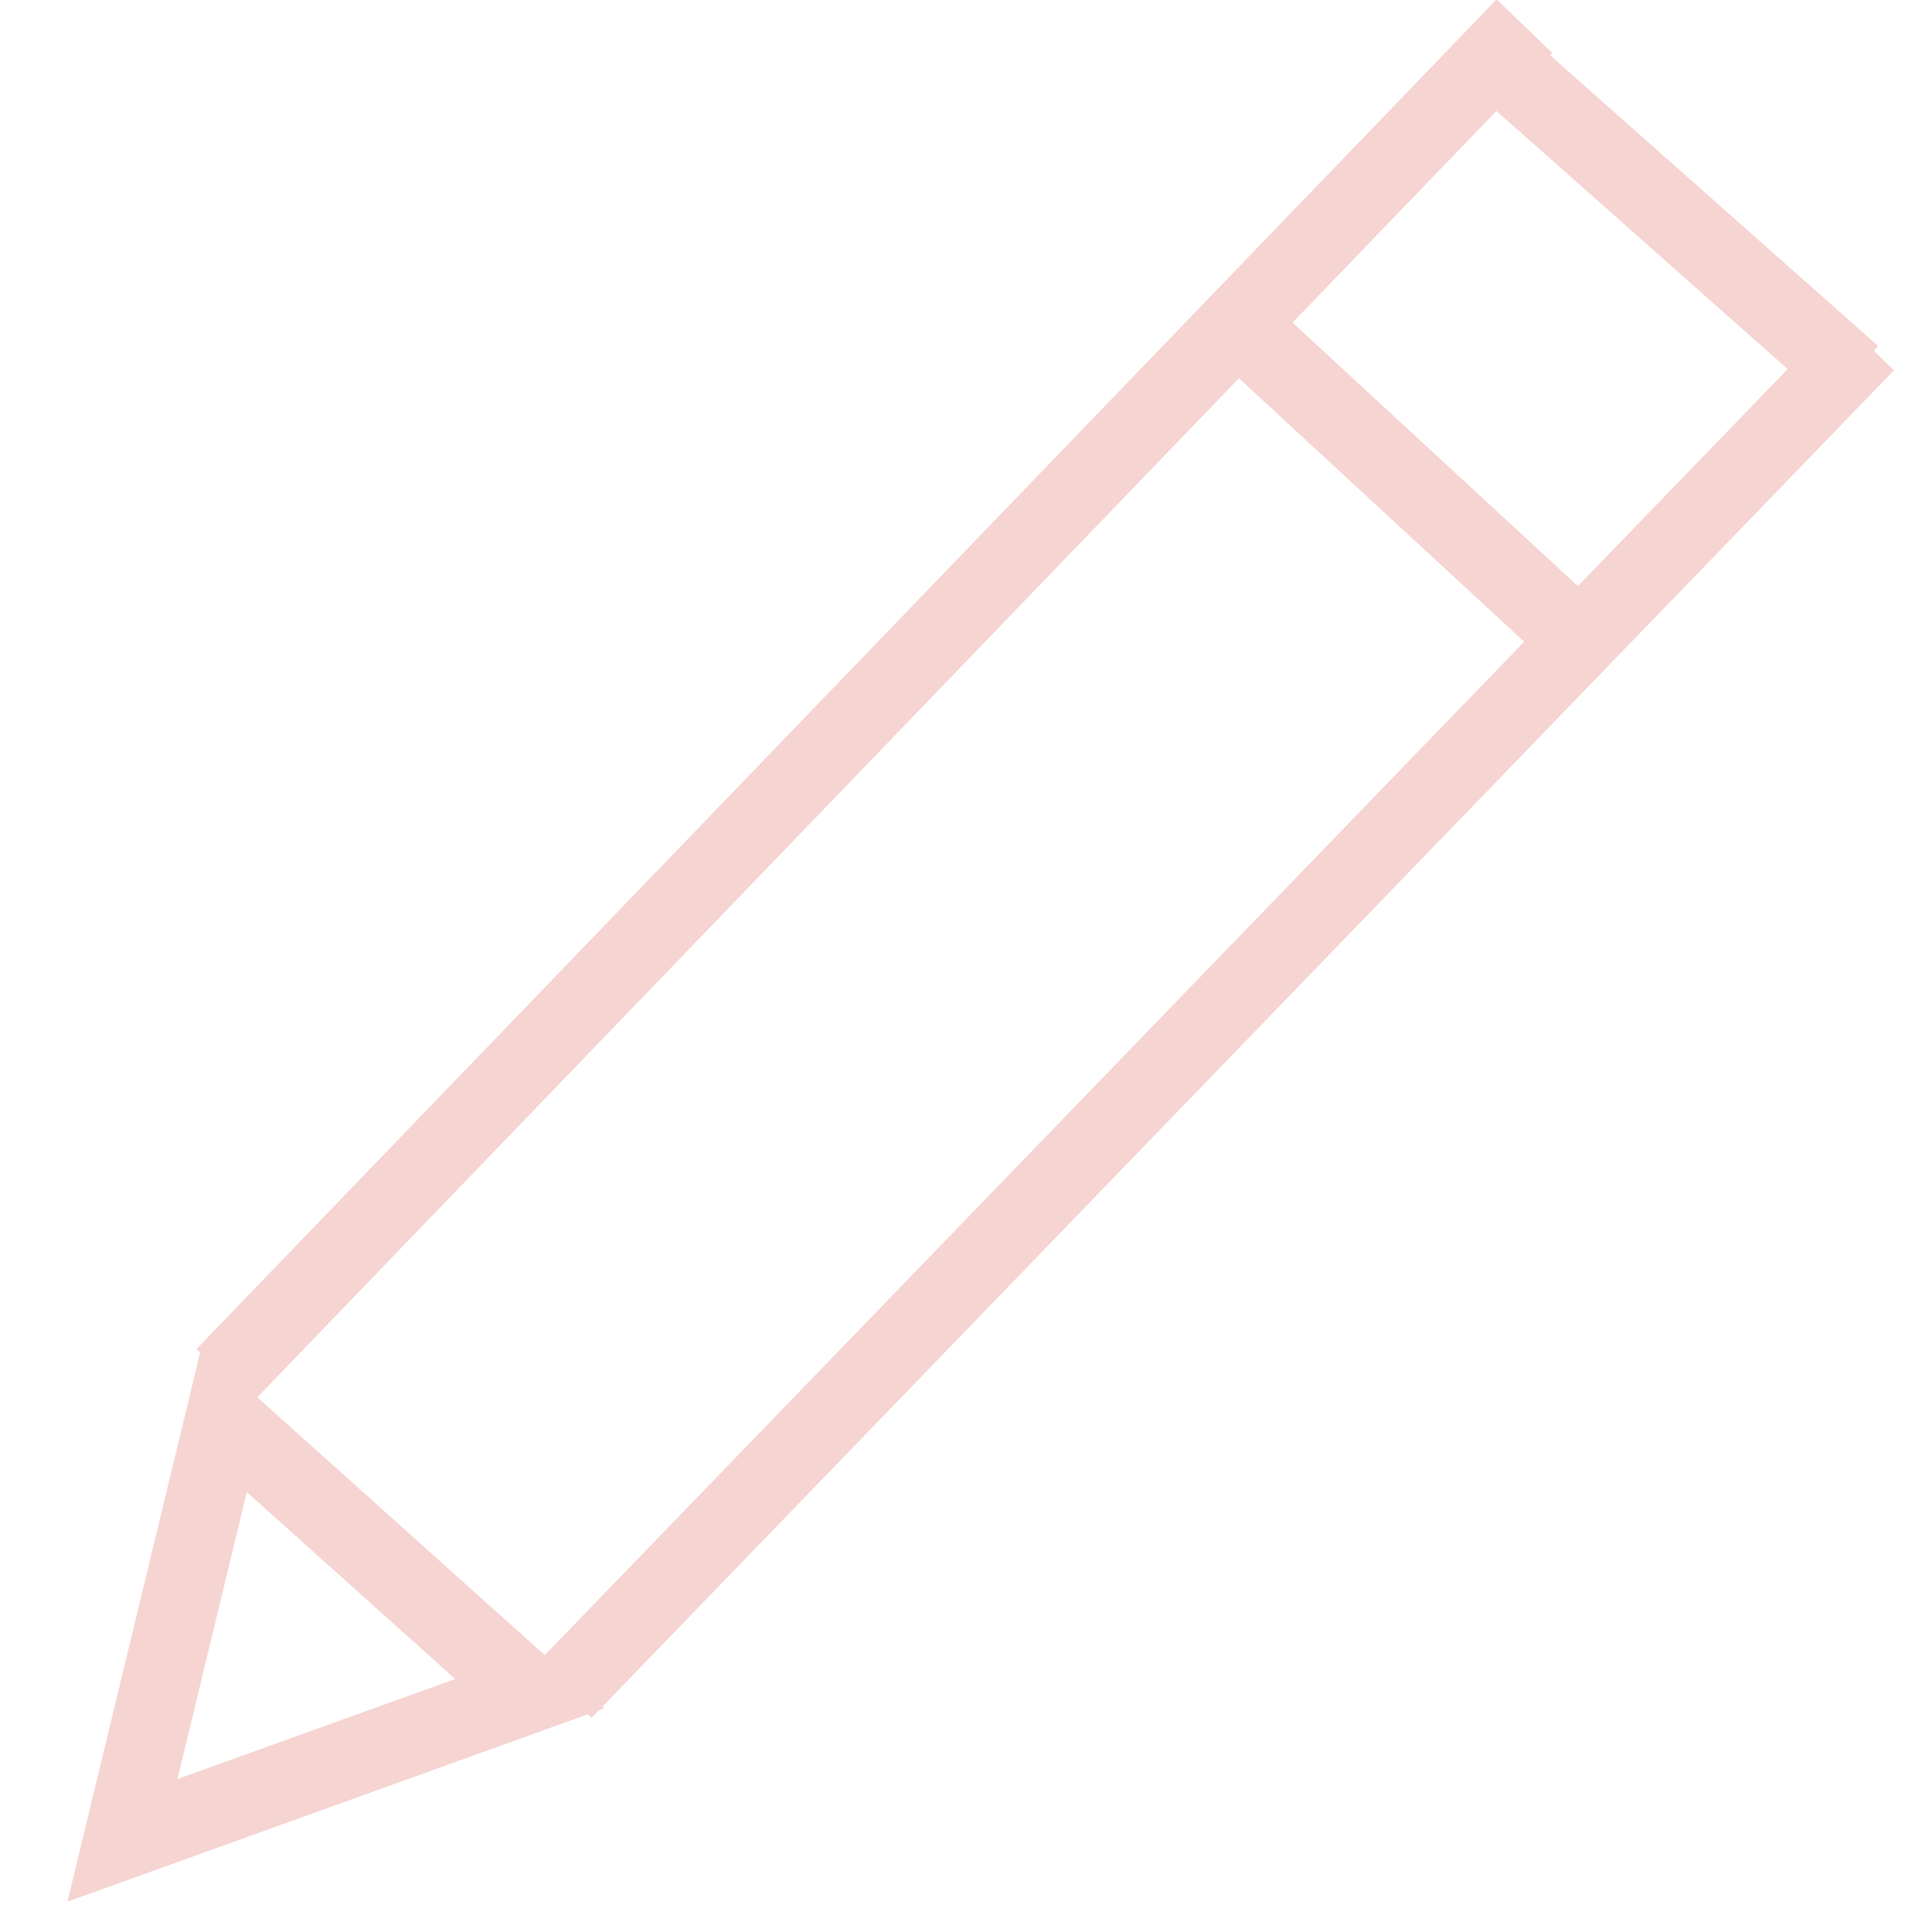
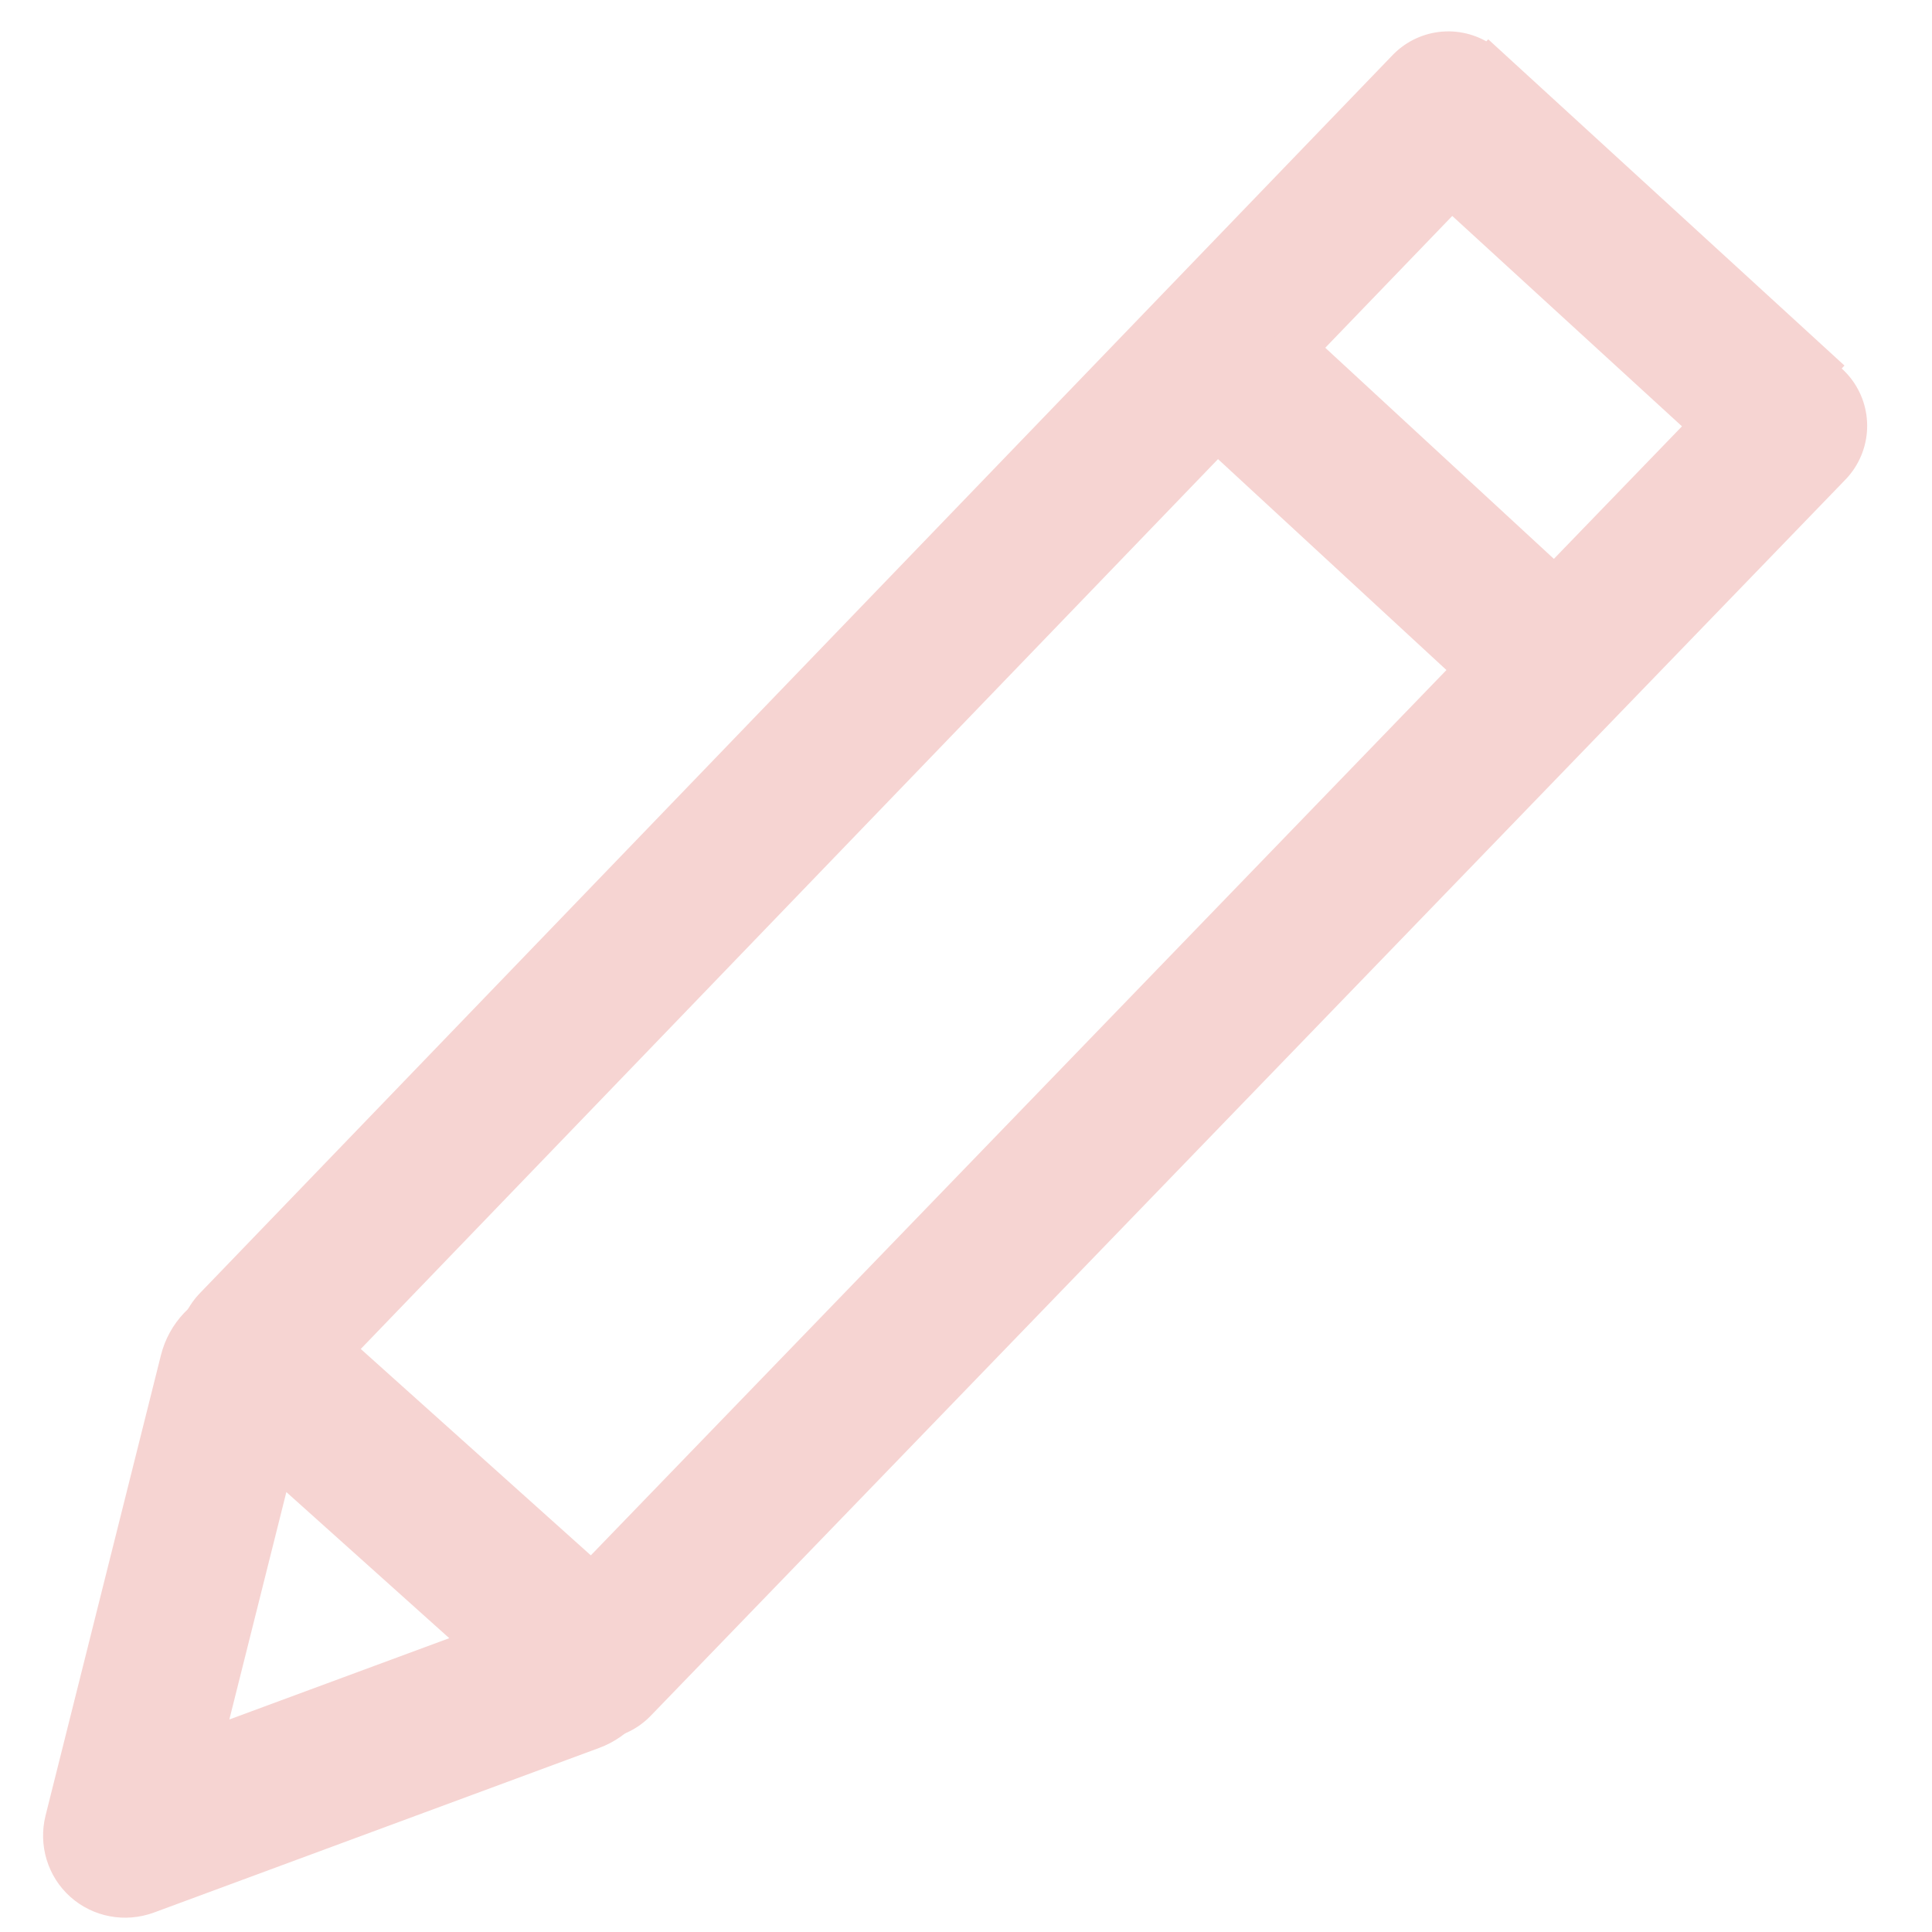
<svg xmlns="http://www.w3.org/2000/svg" width="100" zoomAndPan="magnify" viewBox="0 0 75 75" height="100" preserveAspectRatio="xMidYMid meet" version="1.0">
  <defs>
-     <clipPath id="d68cca59b4">
-       <path d="M 2 52 L 24 52 L 24 74 L 2 74 Z M 2 52 " clip-rule="nonzero" />
+     <clipPath id="cdc6d52c9b">
+       <path d="M 1 49 L 26 49 L 26 75 L 1 75 Z M 1 49 " clip-rule="nonzero" />
    </clipPath>
-     <clipPath id="a847576a87">
-       <path d="M 10.434 80.836 L -5.199 66.812 L 7.82 52.297 L 23.453 66.32 Z M 10.434 80.836 " clip-rule="nonzero" />
+     <clipPath id="904be6ca1f">
+       <path d="M 10.906 85.859 L -10.309 66.828 L 7.719 46.727 L 28.934 65.758 Z M 10.906 85.859 " clip-rule="nonzero" />
    </clipPath>
-     <clipPath id="d984419f67">
-       <path d="M 10.43 80.836 L -5.266 66.754 L 7.754 52.238 L 23.453 66.32 Z M 10.43 80.836 " clip-rule="nonzero" />
+     <clipPath id="9de4f6a7eb">
+       <path d="M 11.383 81.75 L -6.367 65.828 L 9.406 48.242 L 27.156 64.164 Z M 11.383 81.75 " clip-rule="nonzero" />
    </clipPath>
-     <clipPath id="7f547d7643">
-       <path d="M 2.617 73.824 L 7.82 52.297 L 23.453 66.32 L 2.617 73.824 " clip-rule="nonzero" />
+     <clipPath id="9d334ed6dd">
+       <path d="M 1.77 70.473 L 6.25 52.598 C 6.562 51.363 7.496 50.371 8.711 49.992 C 9.926 49.609 11.246 49.891 12.188 50.734 L 24.469 61.75 C 25.41 62.594 25.832 63.875 25.586 65.125 C 25.336 66.379 24.453 67.414 23.258 67.855 L 5.973 74.246 C 4.855 74.656 3.609 74.422 2.727 73.633 C 1.848 72.844 1.48 71.629 1.77 70.473 Z M 1.77 70.473 " clip-rule="nonzero" />
    </clipPath>
  </defs>
-   <path stroke-linecap="butt" transform="matrix(0.522145, -0.540244, 0.539286, 0.52122, 20.8073, 64.60043)" fill="none" stroke-linejoin="miter" d="M -0.001 2.002 L 96.829 2.001 " stroke="#f6d4d2" stroke-width="4" stroke-opacity="1" stroke-miterlimit="4" />
-   <path stroke-linecap="butt" transform="matrix(0.520572, -0.540415, 0.540154, 0.520321, 7.625463, 52.37027)" fill="none" stroke-linejoin="miter" d="M 0.002 2.001 L 96.956 2.002 " stroke="#f6d4d2" stroke-width="4" stroke-opacity="1" stroke-miterlimit="4" />
-   <g clip-path="url(#d68cca59b4)">
-     <g clip-path="url(#a847576a87)">
-       <g clip-path="url(#d984419f67)">
-         <g clip-path="url(#7f547d7643)">
-           <path stroke-linecap="butt" transform="matrix(-0.565557, -0.507314, 0.502615, -0.560319, 10.43135, 80.83437)" fill="none" stroke-linejoin="miter" d="M 13.817 0.001 L 27.64 25.906 L -0.002 25.905 L 13.817 0.001 " stroke="#f6d4d2" stroke-width="8" stroke-opacity="1" stroke-miterlimit="4" />
+   <path stroke-linecap="round" transform="matrix(0.522145, -0.540244, 0.539286, 0.52122, 18.85505, 64.59863)" fill="none" stroke-linejoin="miter" d="M 4 4.002 L 92.825 4 " stroke="#f6d4d2" stroke-width="8" stroke-opacity="1" stroke-miterlimit="4" />
+   <path stroke-linecap="round" transform="matrix(0.520572, -0.540415, 0.540154, 0.520321, 5.671475, 52.37027)" fill="none" stroke-linejoin="miter" d="M 4.001 3.999 L 92.954 4.002 " stroke="#f6d4d2" stroke-width="8" stroke-opacity="1" stroke-miterlimit="4" />
+   <g clip-path="url(#cdc6d52c9b)">
+     <g clip-path="url(#904be6ca1f)">
+       <g clip-path="url(#9de4f6a7eb)">
+         <g clip-path="url(#9d334ed6dd)">
+           <path stroke-linecap="butt" transform="matrix(-0.558298, -0.500802, 0.506296, -0.564423, 10.90414, 85.85548)" fill="none" stroke-linejoin="miter" d="M 22.762 7.058 L 34.229 28.553 C 35.018 30.04 34.975 31.836 34.106 33.278 C 33.242 34.723 31.681 35.61 29.995 35.611 L 7.998 35.612 C 6.313 35.612 4.753 34.726 3.885 33.282 C 3.016 31.831 2.971 30.037 3.764 28.551 L 15.231 7.055 C 15.974 5.668 17.42 4.801 18.999 4.798 C 20.573 4.799 22.019 5.668 22.762 7.058 Z M 22.762 7.058 " stroke="#f6d4d2" stroke-width="16" stroke-opacity="1" stroke-miterlimit="4" />
        </g>
      </g>
    </g>
  </g>
-   <path stroke-linecap="butt" transform="matrix(0.552221, 0.509972, -0.508834, 0.550988, 50.02577, 12.38258)" fill="none" stroke-linejoin="miter" d="M -0 2 L 20.954 2.002 " stroke="#f6d4d2" stroke-width="4" stroke-opacity="1" stroke-miterlimit="4" />
-   <path stroke-linecap="butt" transform="matrix(0.562709, 0.498798, -0.497499, 0.561244, 59.43794, 1.490286)" fill="none" stroke-linejoin="miter" d="M -0.001 2.002 L 23.94 2.001 " stroke="#f6d4d2" stroke-width="4" stroke-opacity="1" stroke-miterlimit="4" />
+   <path stroke-linecap="butt" transform="matrix(0.552221, 0.509972, -0.508834, 0.550988, 50.16976, 12.32125)" fill="none" stroke-linejoin="miter" d="M -0.003 4 L 20.955 3.999 " stroke="#f6d4d2" stroke-width="8" stroke-opacity="1" stroke-miterlimit="4" />
+   <path stroke-linecap="butt" transform="matrix(0.553163, 0.506469, -0.506469, 0.553163, 57.77196, 1.527488)" fill="none" stroke-linejoin="miter" d="M -0.002 3.998 L 25 4.001 " stroke="#f6d4d2" stroke-width="8" stroke-opacity="1" stroke-miterlimit="4" />
</svg>
